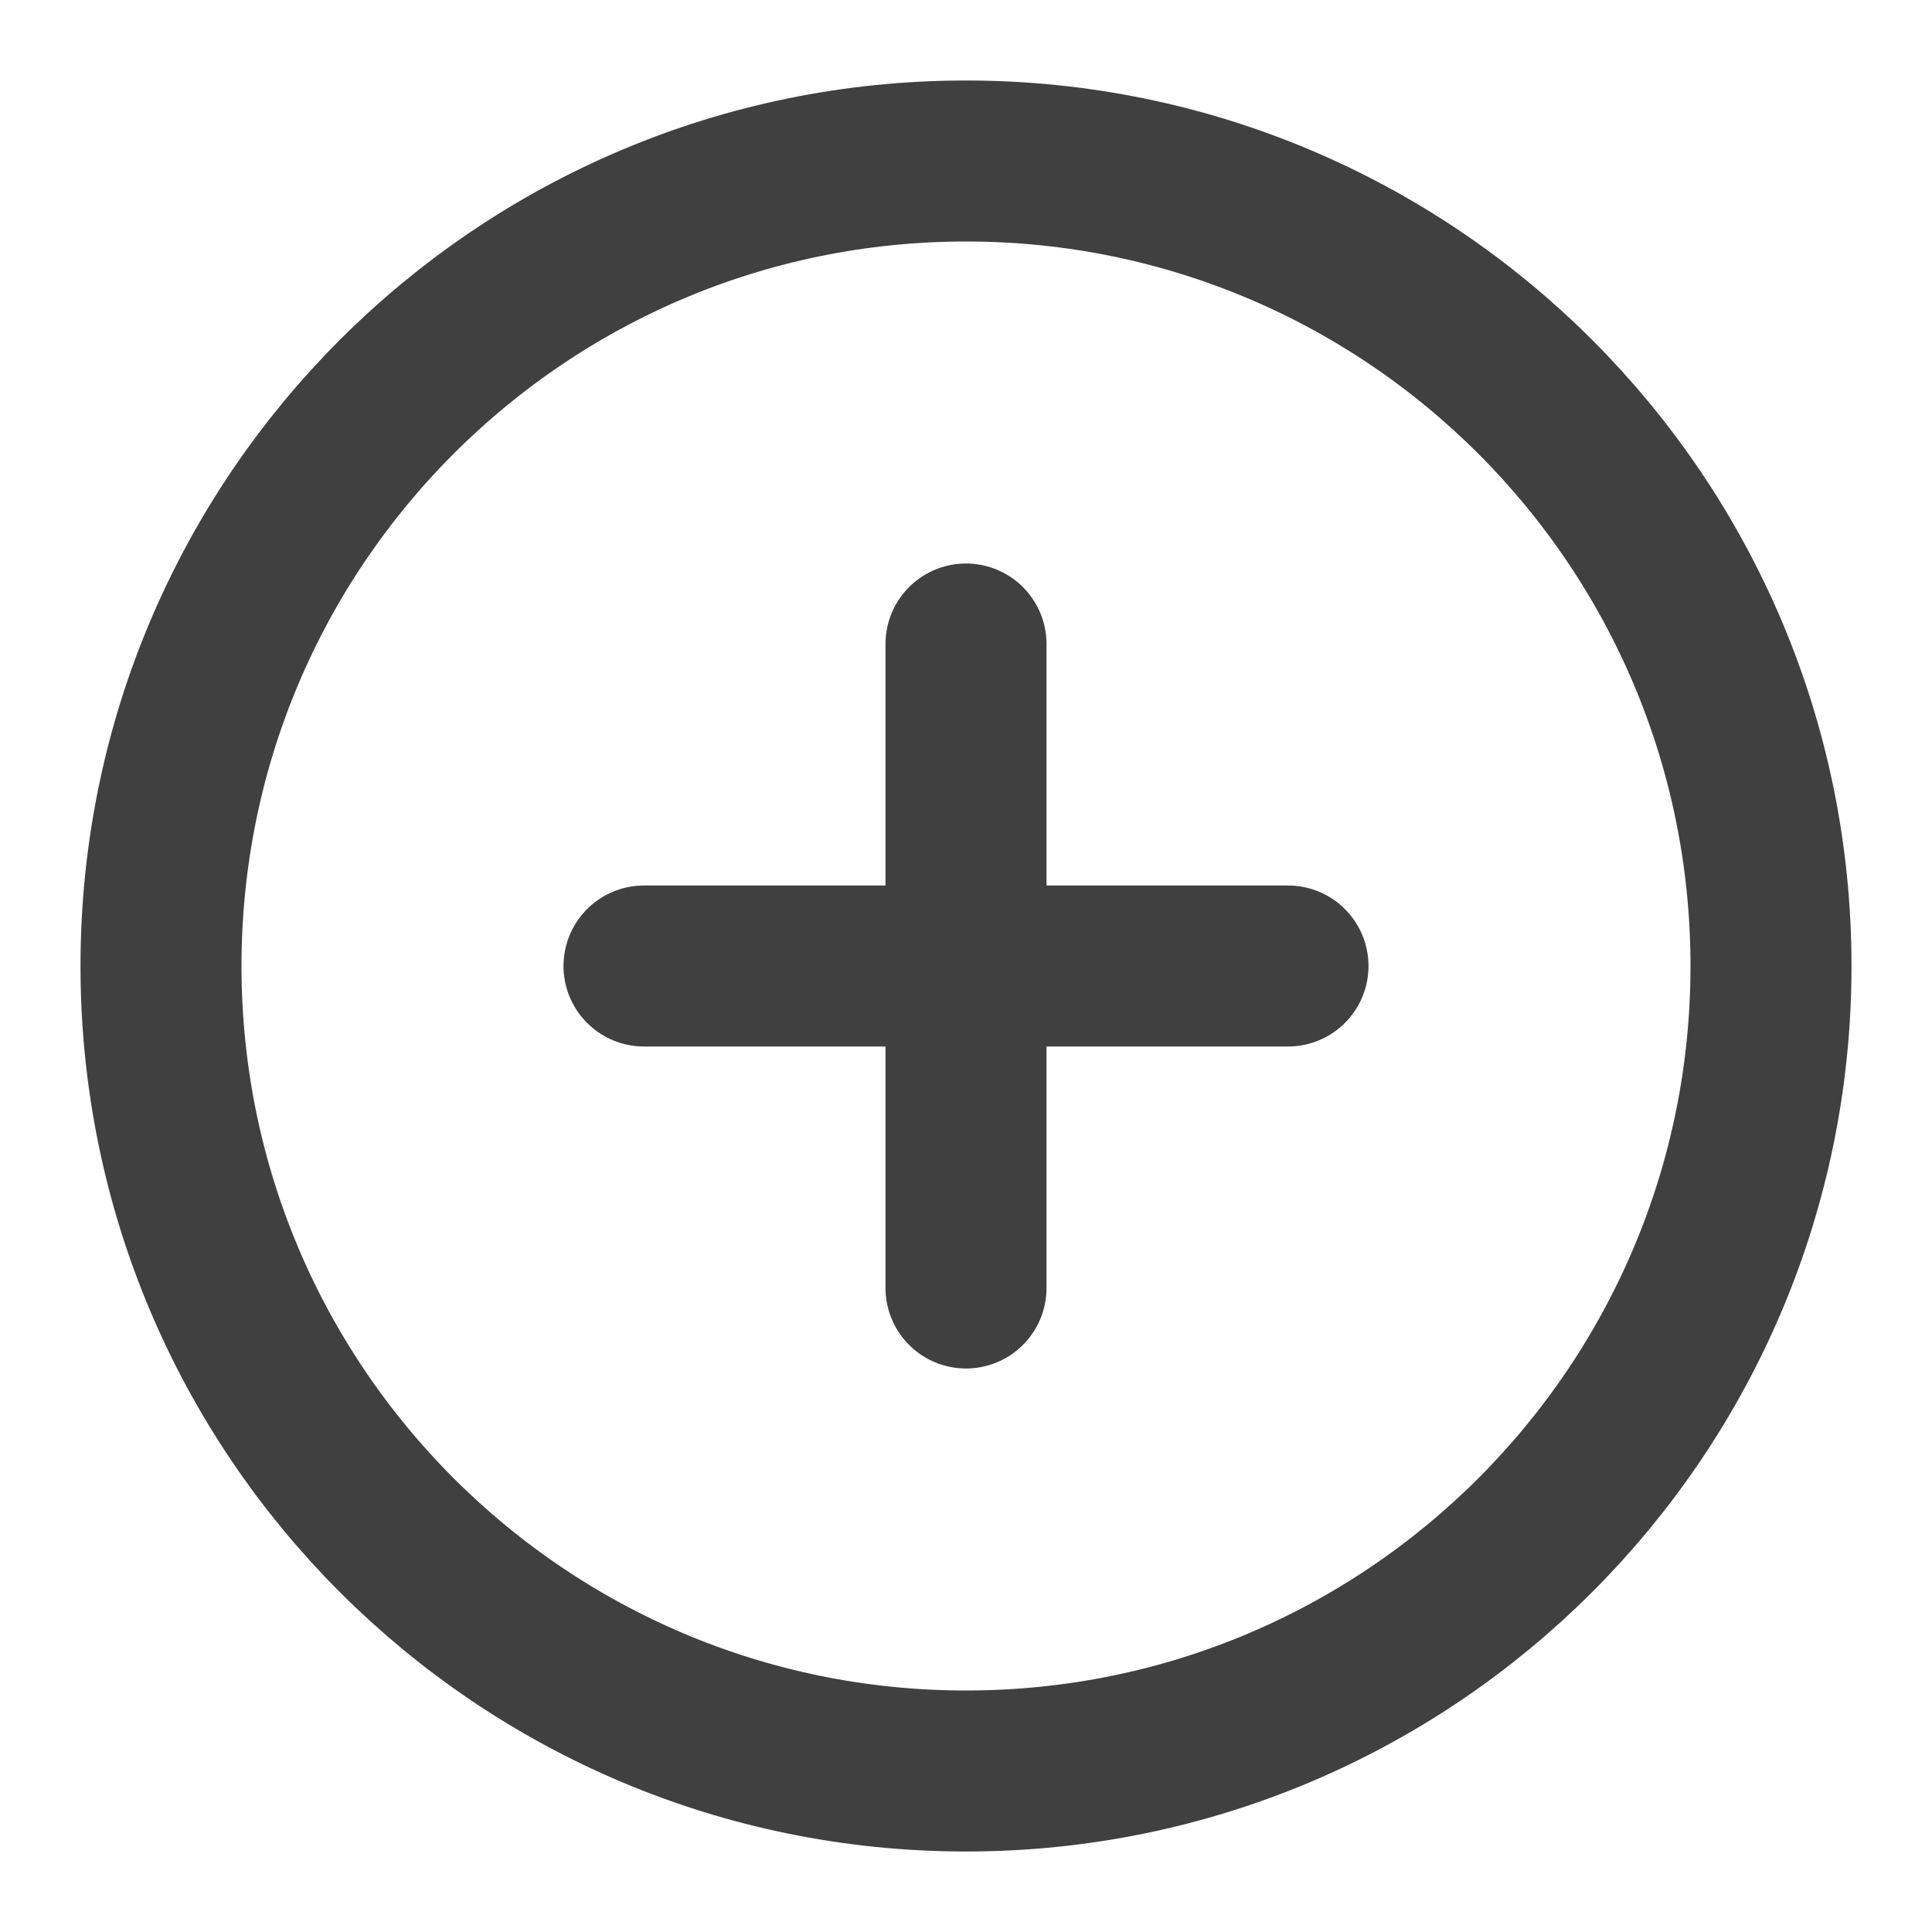
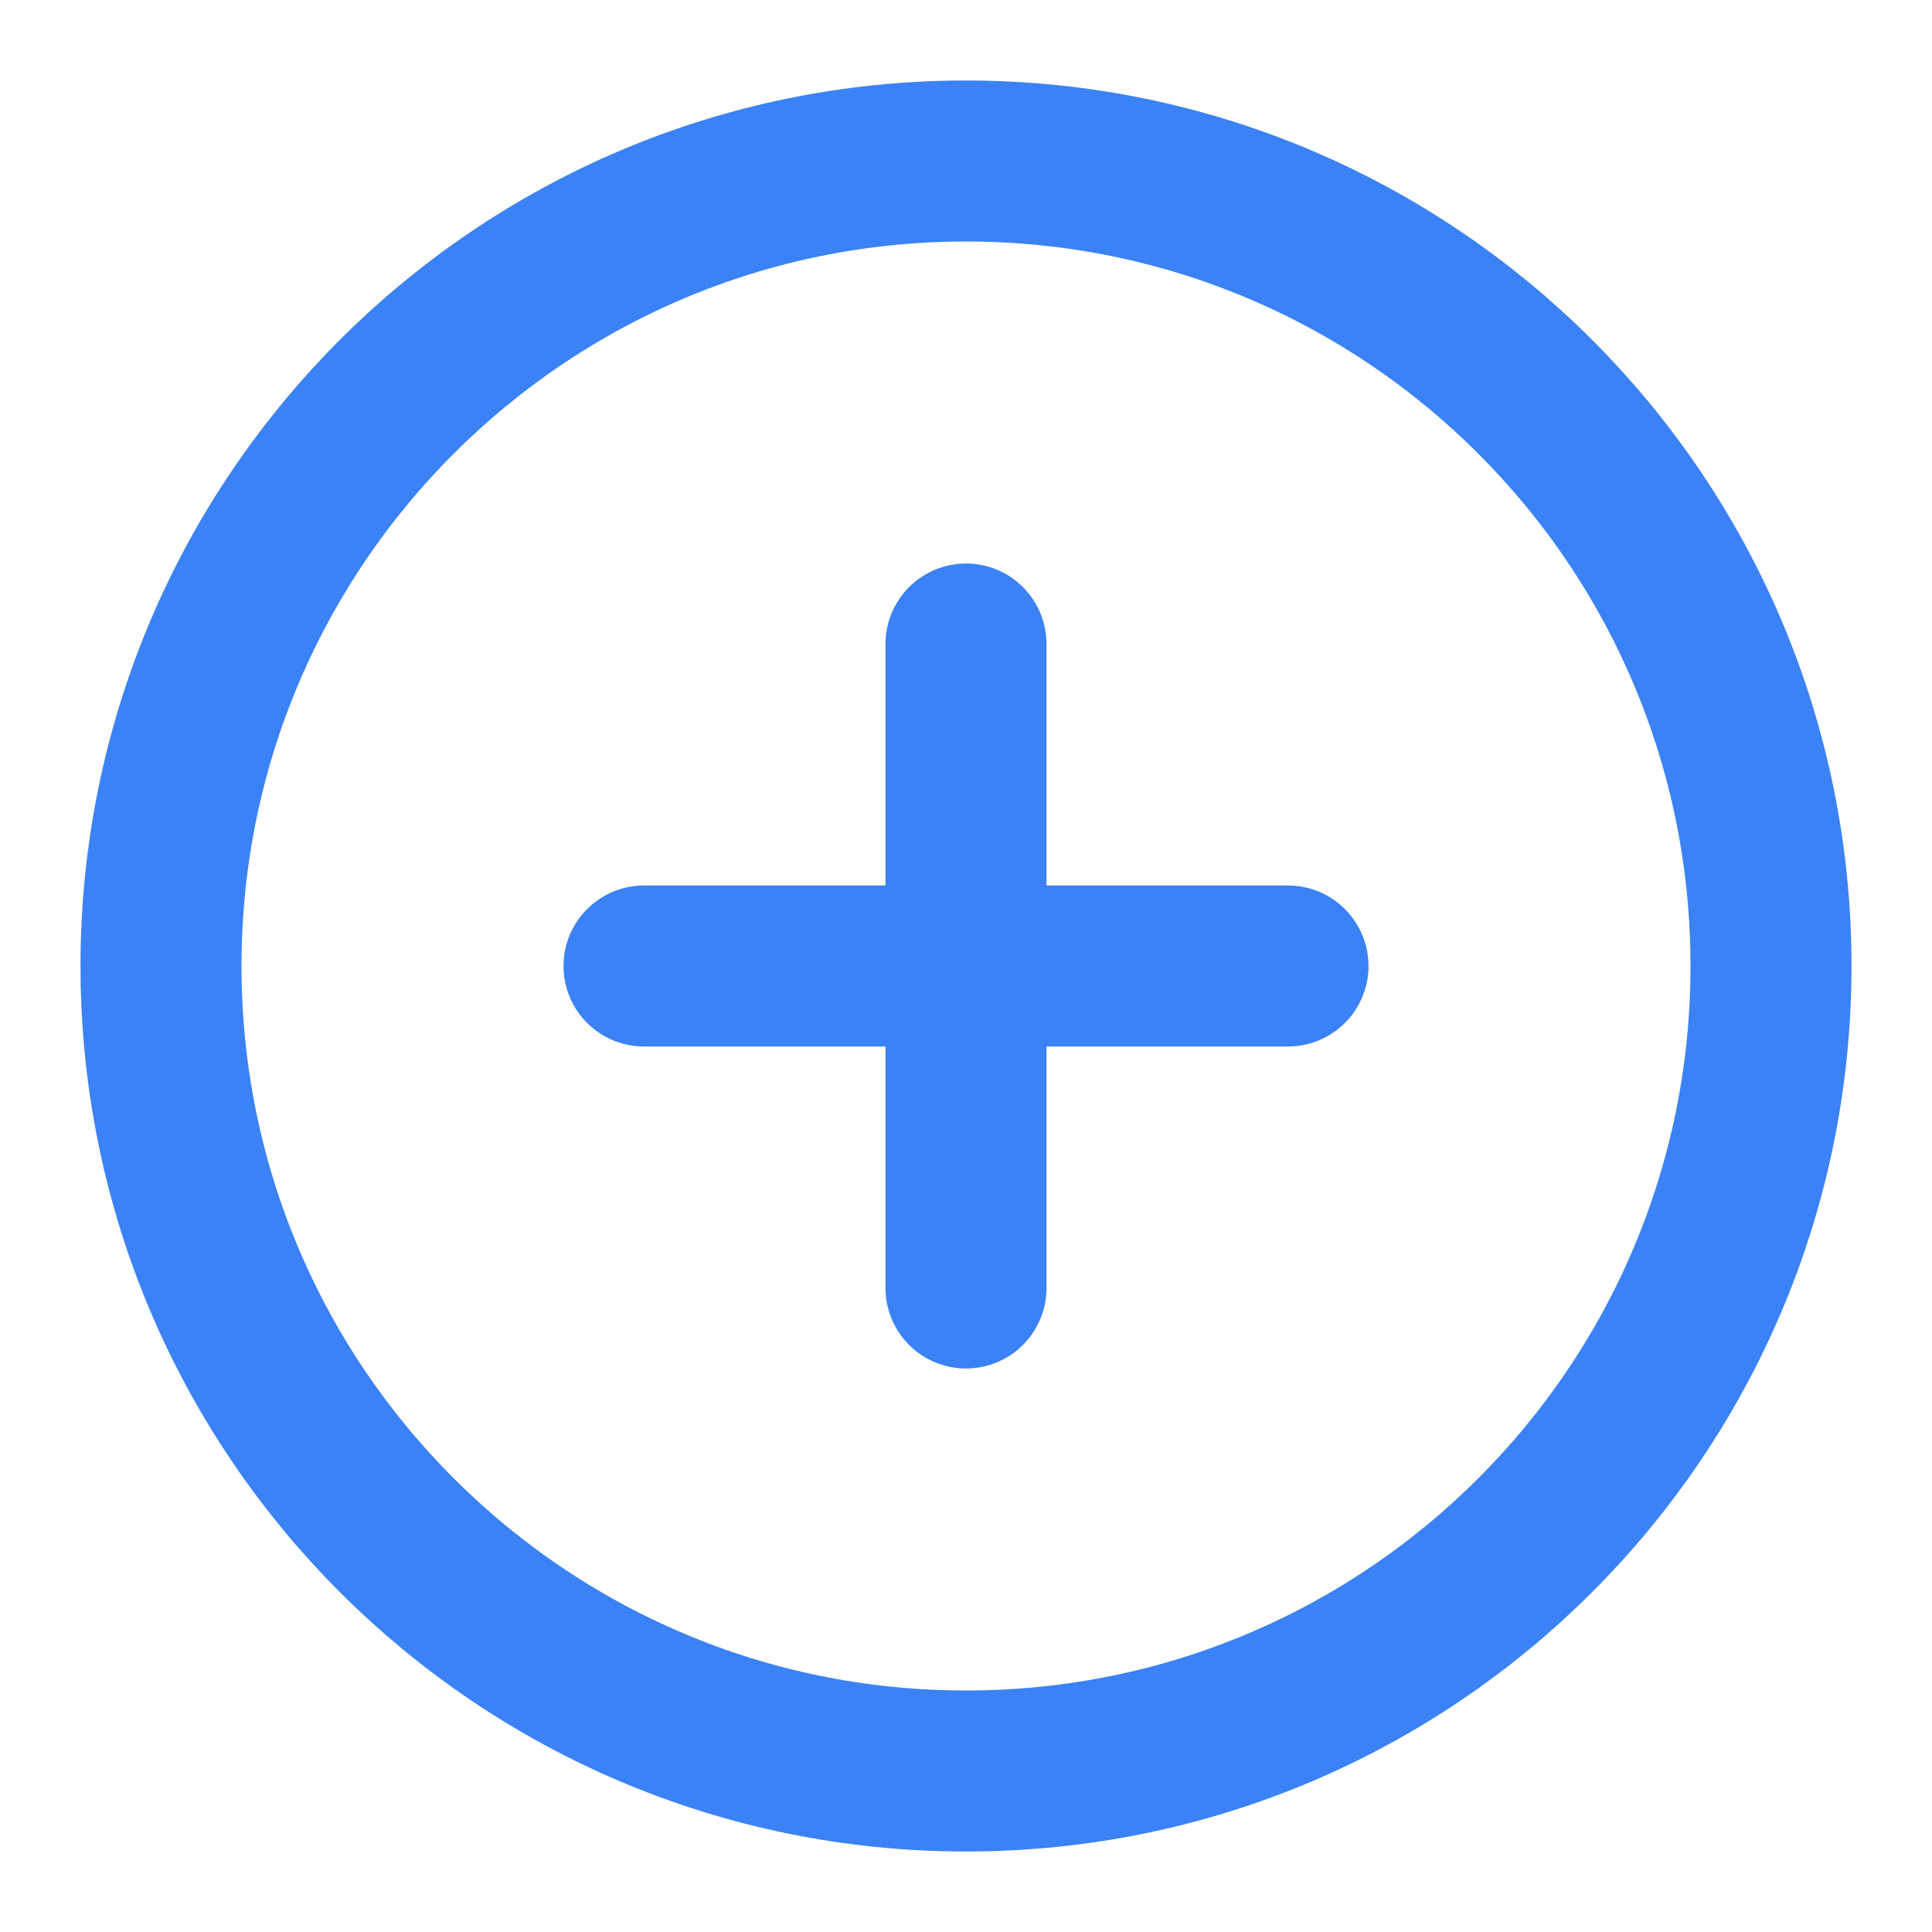
- <svg xmlns="http://www.w3.org/2000/svg" width="24" height="24" viewBox="0 0 24 24" fill="none" stroke="#404040" stroke-width="2" stroke-linecap="round" stroke-linejoin="round" class="lucide lucide-circle-plus">
+ <svg xmlns="http://www.w3.org/2000/svg" width="24" height="24" viewBox="0 0 24 24" fill="none" stroke="#3b82f6" stroke-width="2" stroke-linecap="round" stroke-linejoin="round" class="lucide lucide-circle-plus">
  <circle cx="12" cy="12" r="10" />
  <path d="M8 12h8" />
  <path d="M12 8v8" />
</svg>
